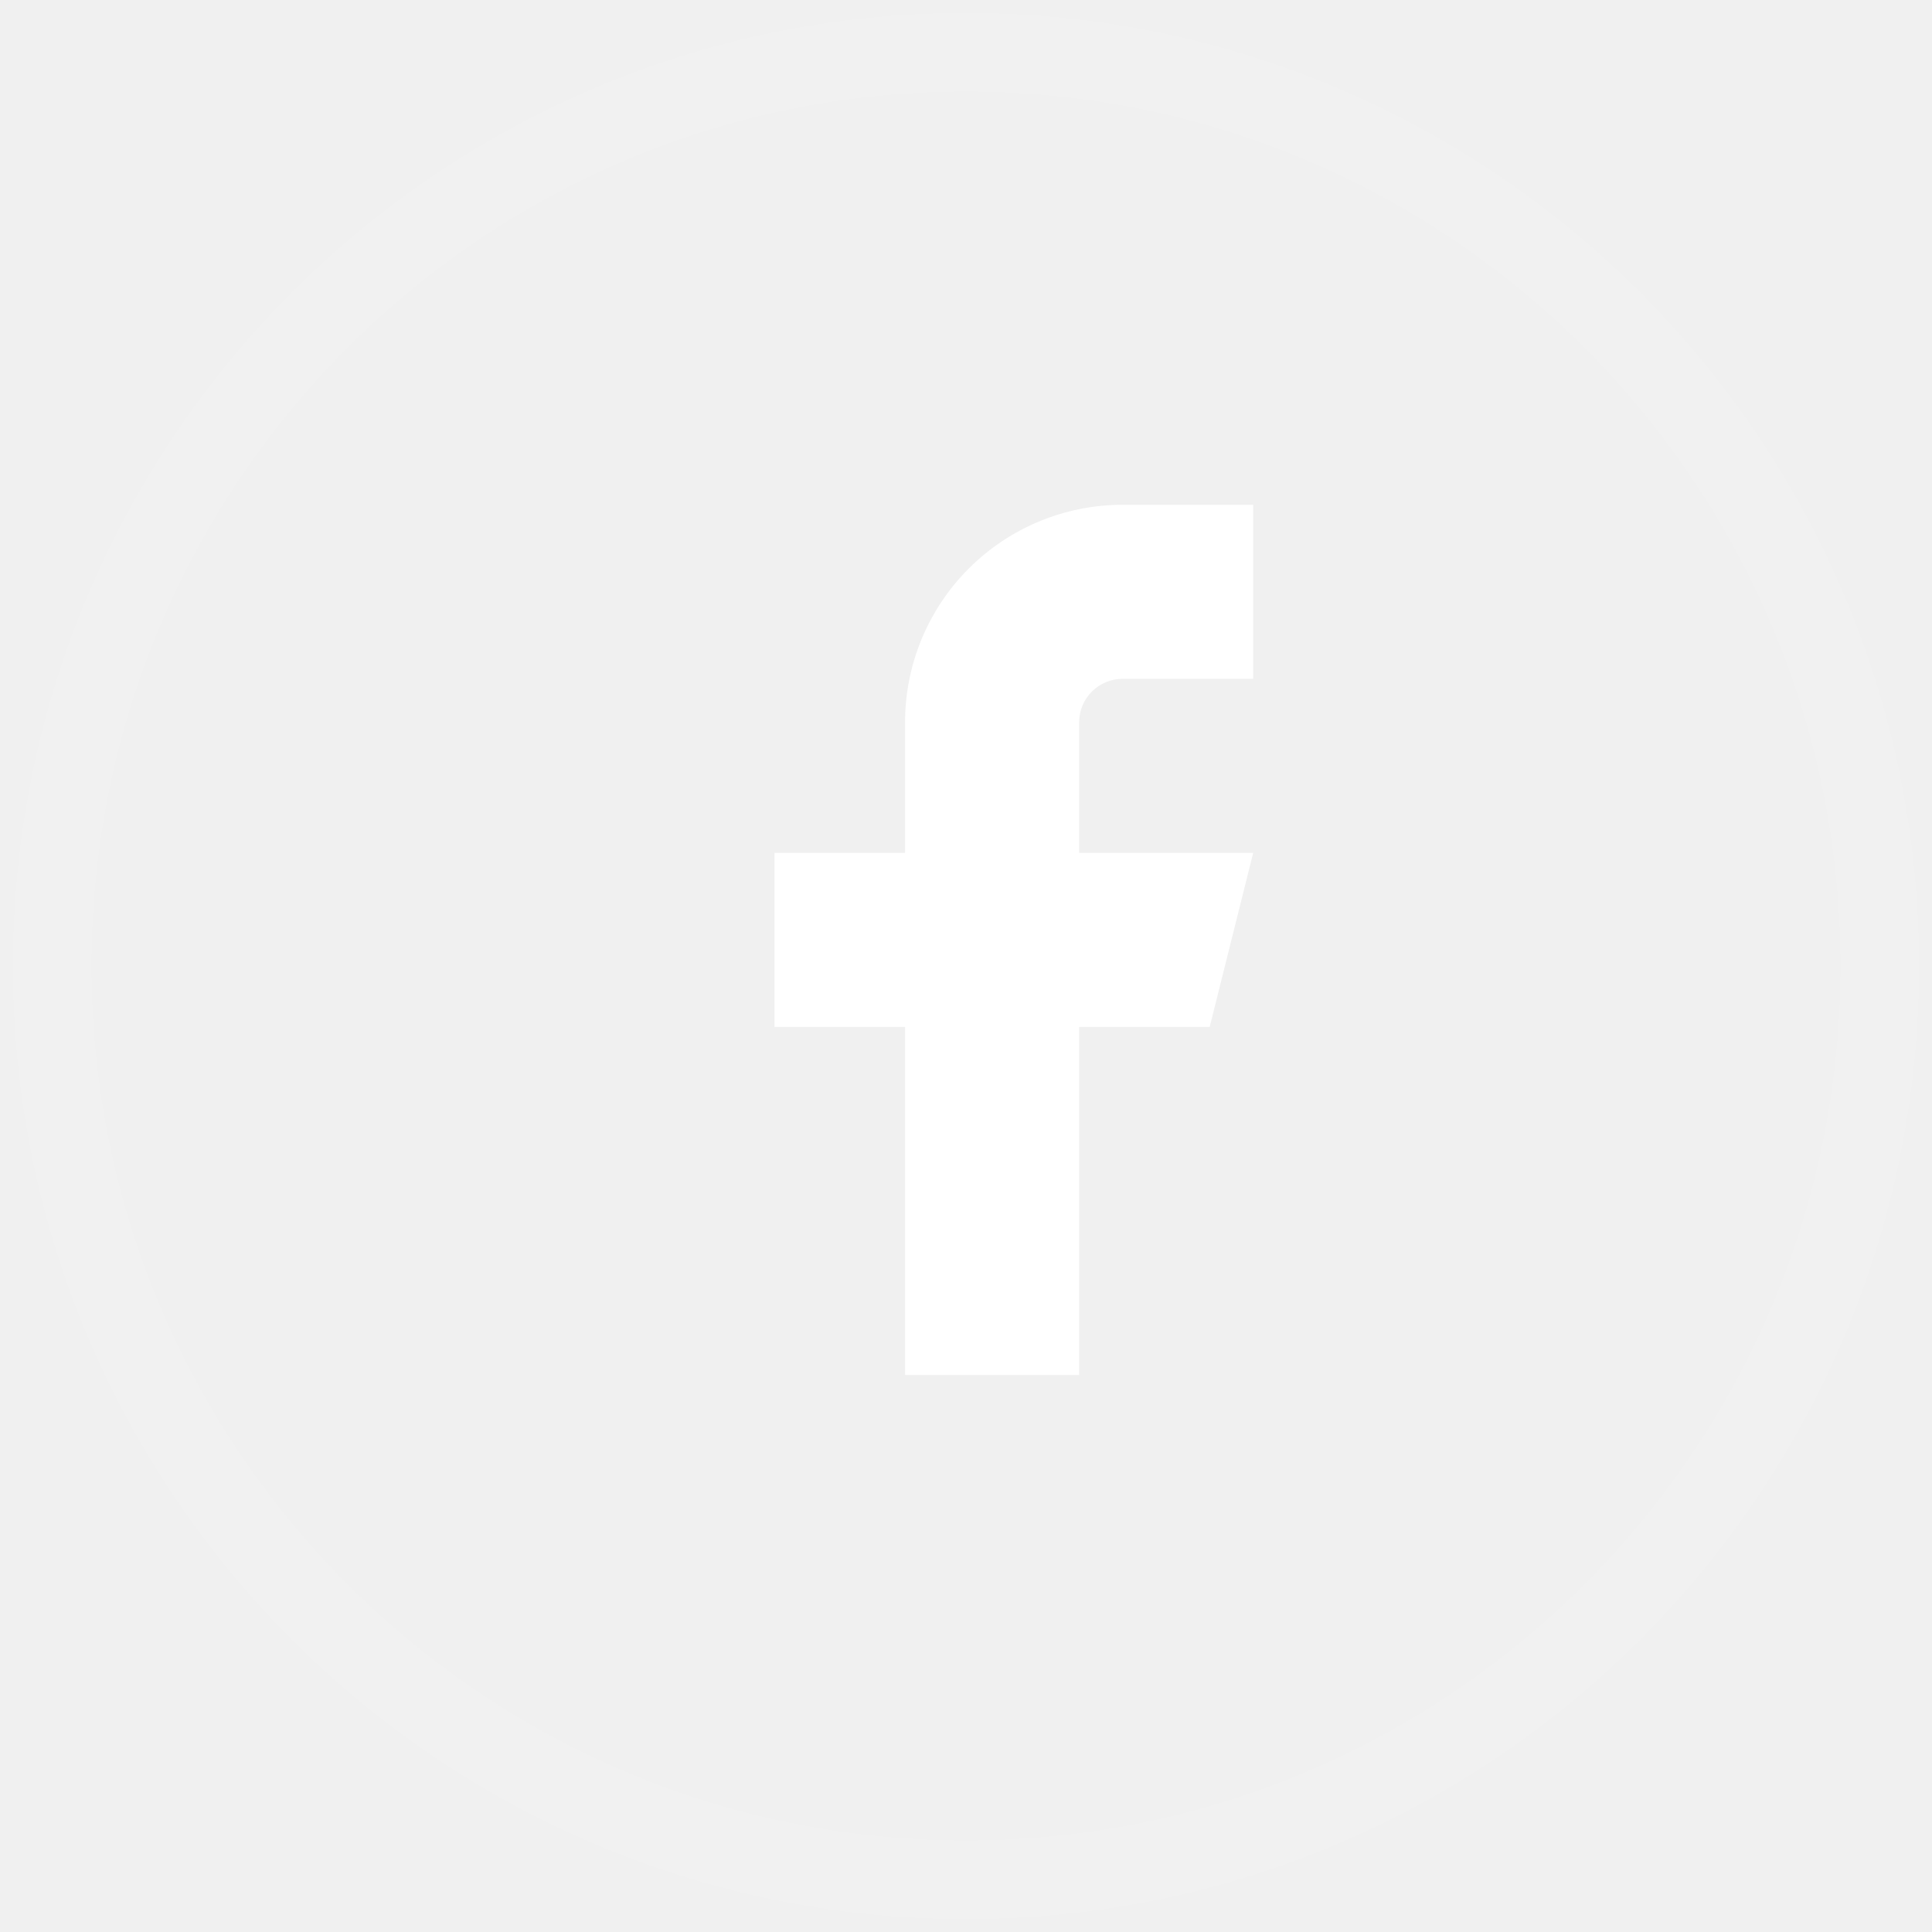
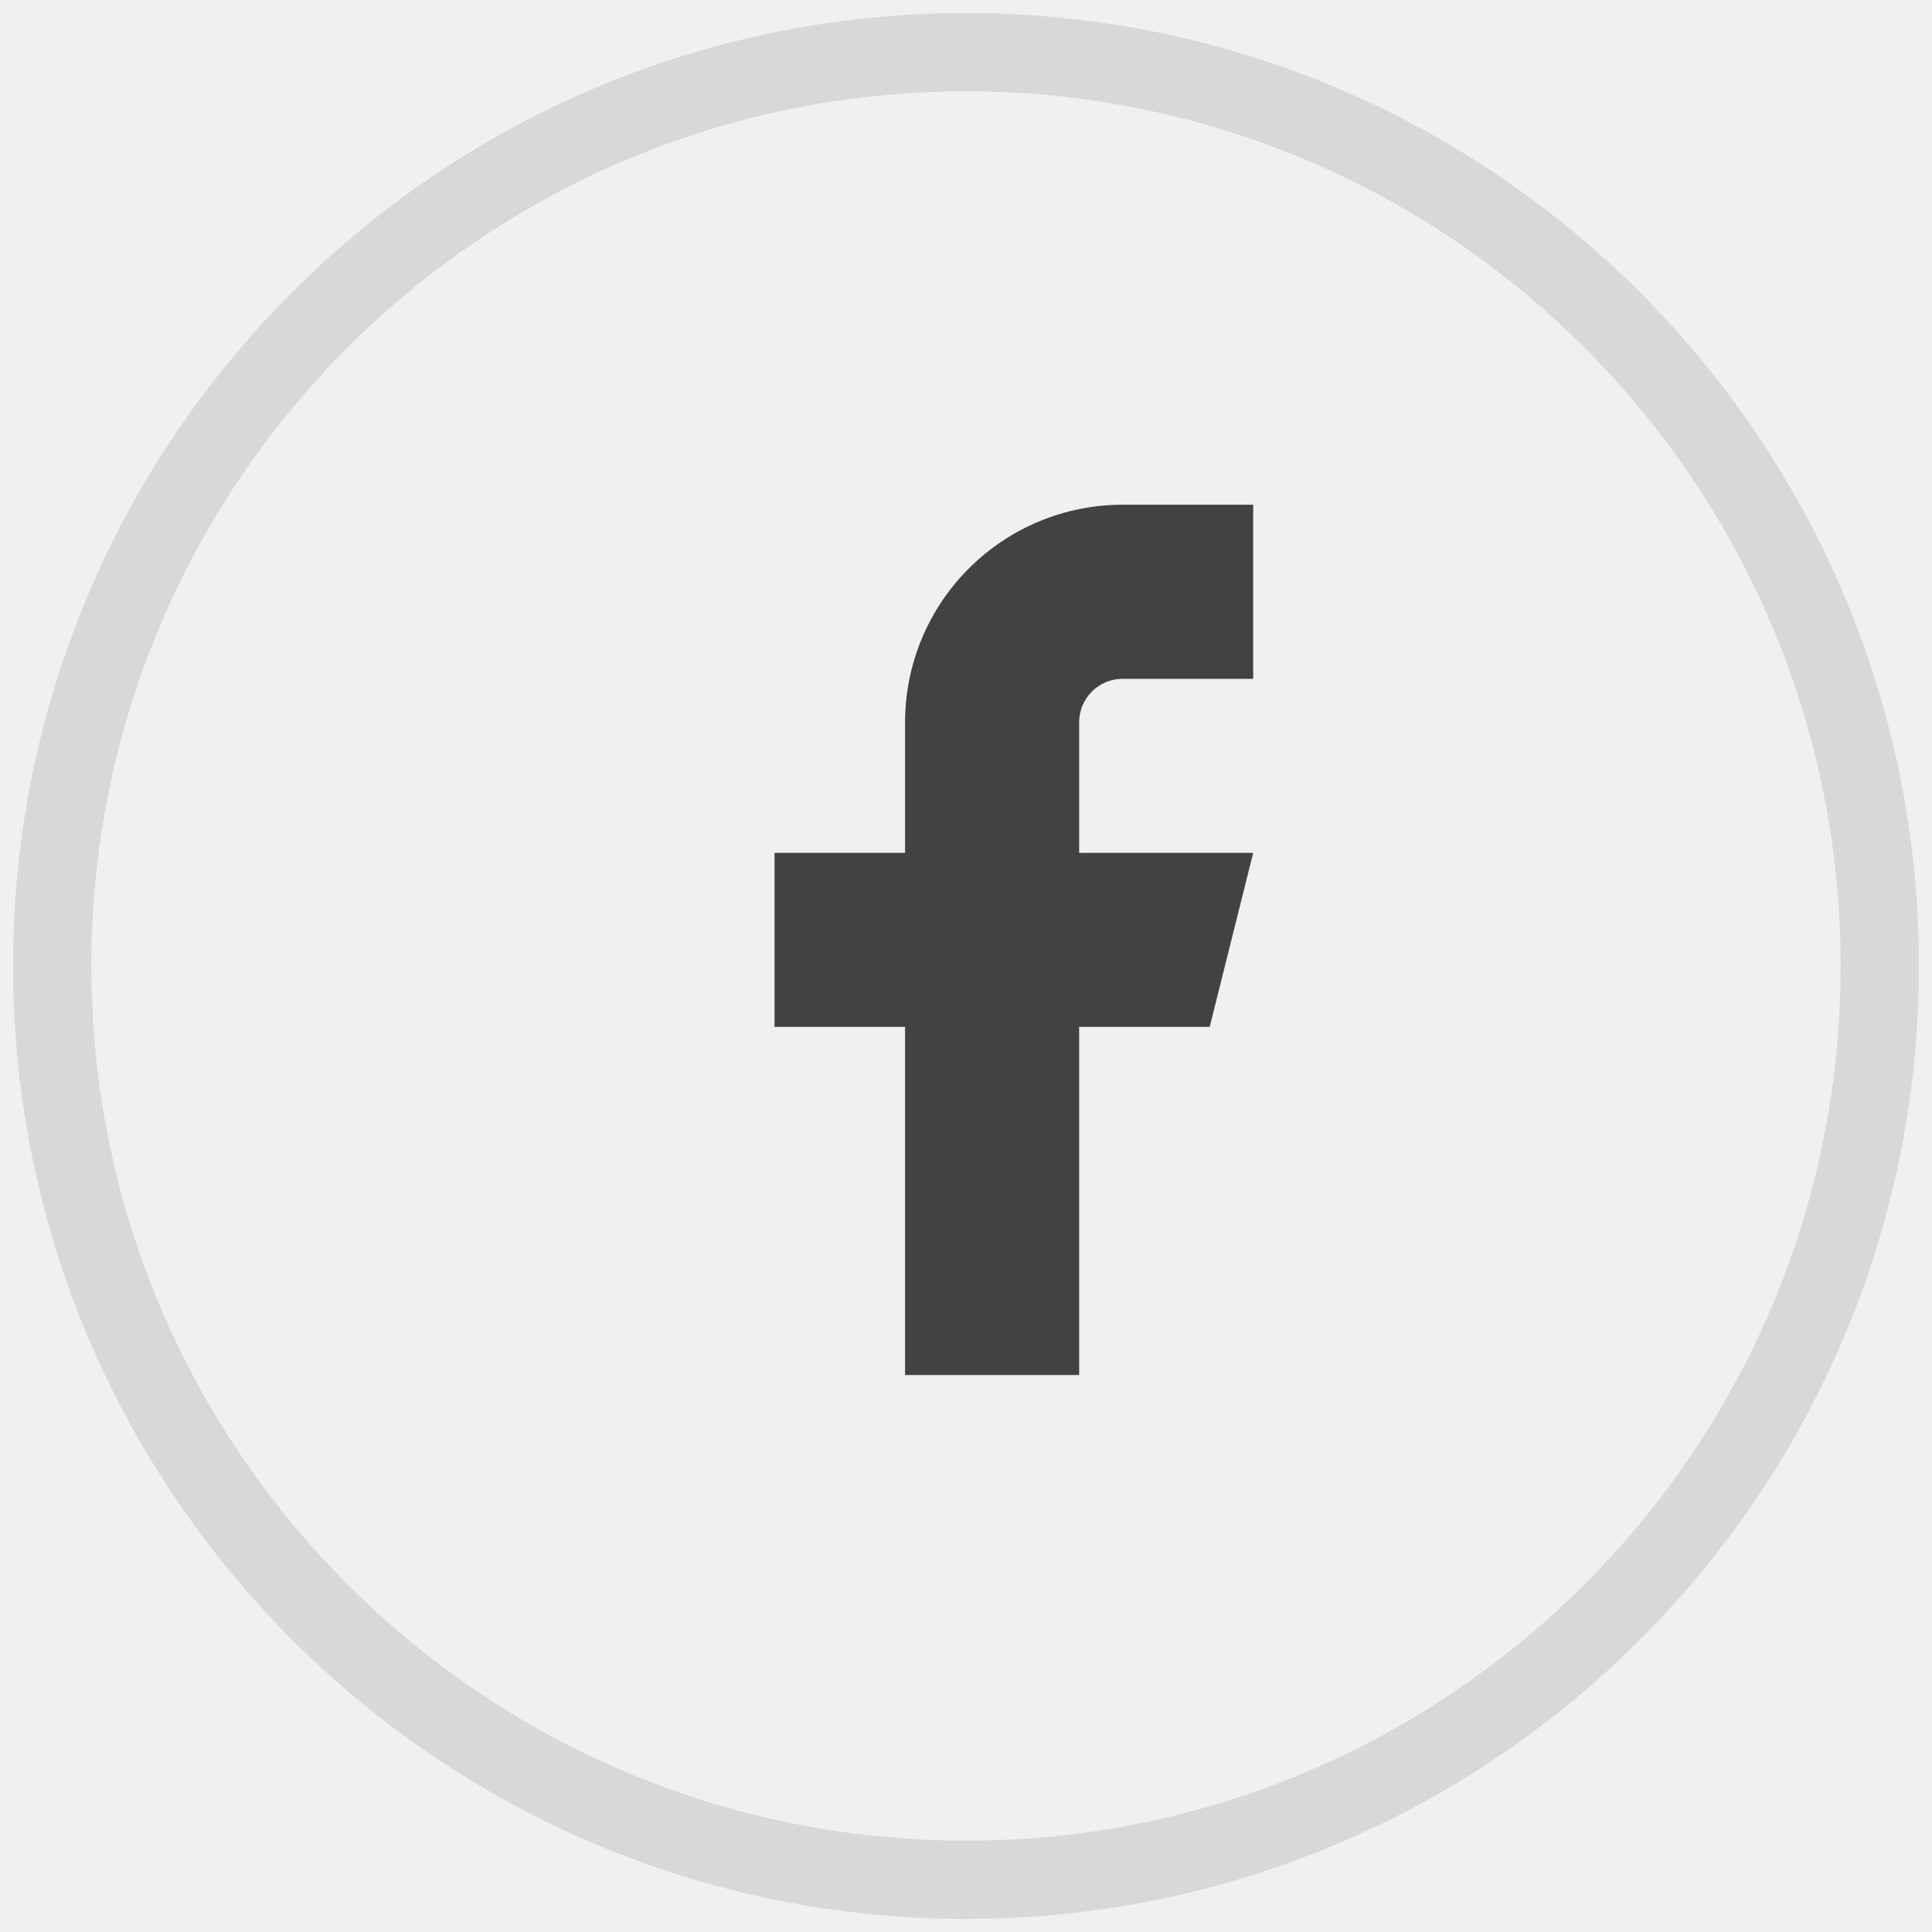
<svg xmlns="http://www.w3.org/2000/svg" width="37" height="37" viewBox="0 0 37 37" fill="none">
-   <path opacity="0.1" fill-rule="evenodd" clip-rule="evenodd" d="M18.5 36C28.165 36 36 28.165 36 18.5C36 8.835 28.165 1 18.5 1C8.835 1 1 8.835 1 18.5C1 28.165 8.835 36 18.5 36Z" stroke="white" stroke-width="1.5" />
-   <path d="M24 9.667H21.5C20.395 9.667 19.335 10.106 18.554 10.887C17.772 11.668 17.333 12.728 17.333 13.833V16.333H14.833V19.667H17.333V26.333H20.667V19.667H23.167L24 16.333H20.667V13.833C20.667 13.612 20.754 13.4 20.911 13.244C21.067 13.088 21.279 13 21.5 13H24V9.667Z" fill="white" />
+   <path opacity="0.1" fill-rule="evenodd" clip-rule="evenodd" d="M18.5 36C28.165 36 36 28.165 36 18.5C36 8.835 28.165 1 18.5 1C8.835 1 1 8.835 1 18.5C1 28.165 8.835 36 18.5 36Z" stroke="black" stroke-width="1.5" />
+   <path d="M24 9.666H21.5C20.395 9.666 19.335 10.105 18.554 10.887C17.772 11.668 17.333 12.728 17.333 13.833V16.333H14.833V19.666H17.333V26.333H20.667V19.666H23.167L24 16.333H20.667V13.833C20.667 13.612 20.754 13.4 20.911 13.244C21.067 13.088 21.279 13 21.5 13H24V9.666Z" fill="#424242" />
</svg>
